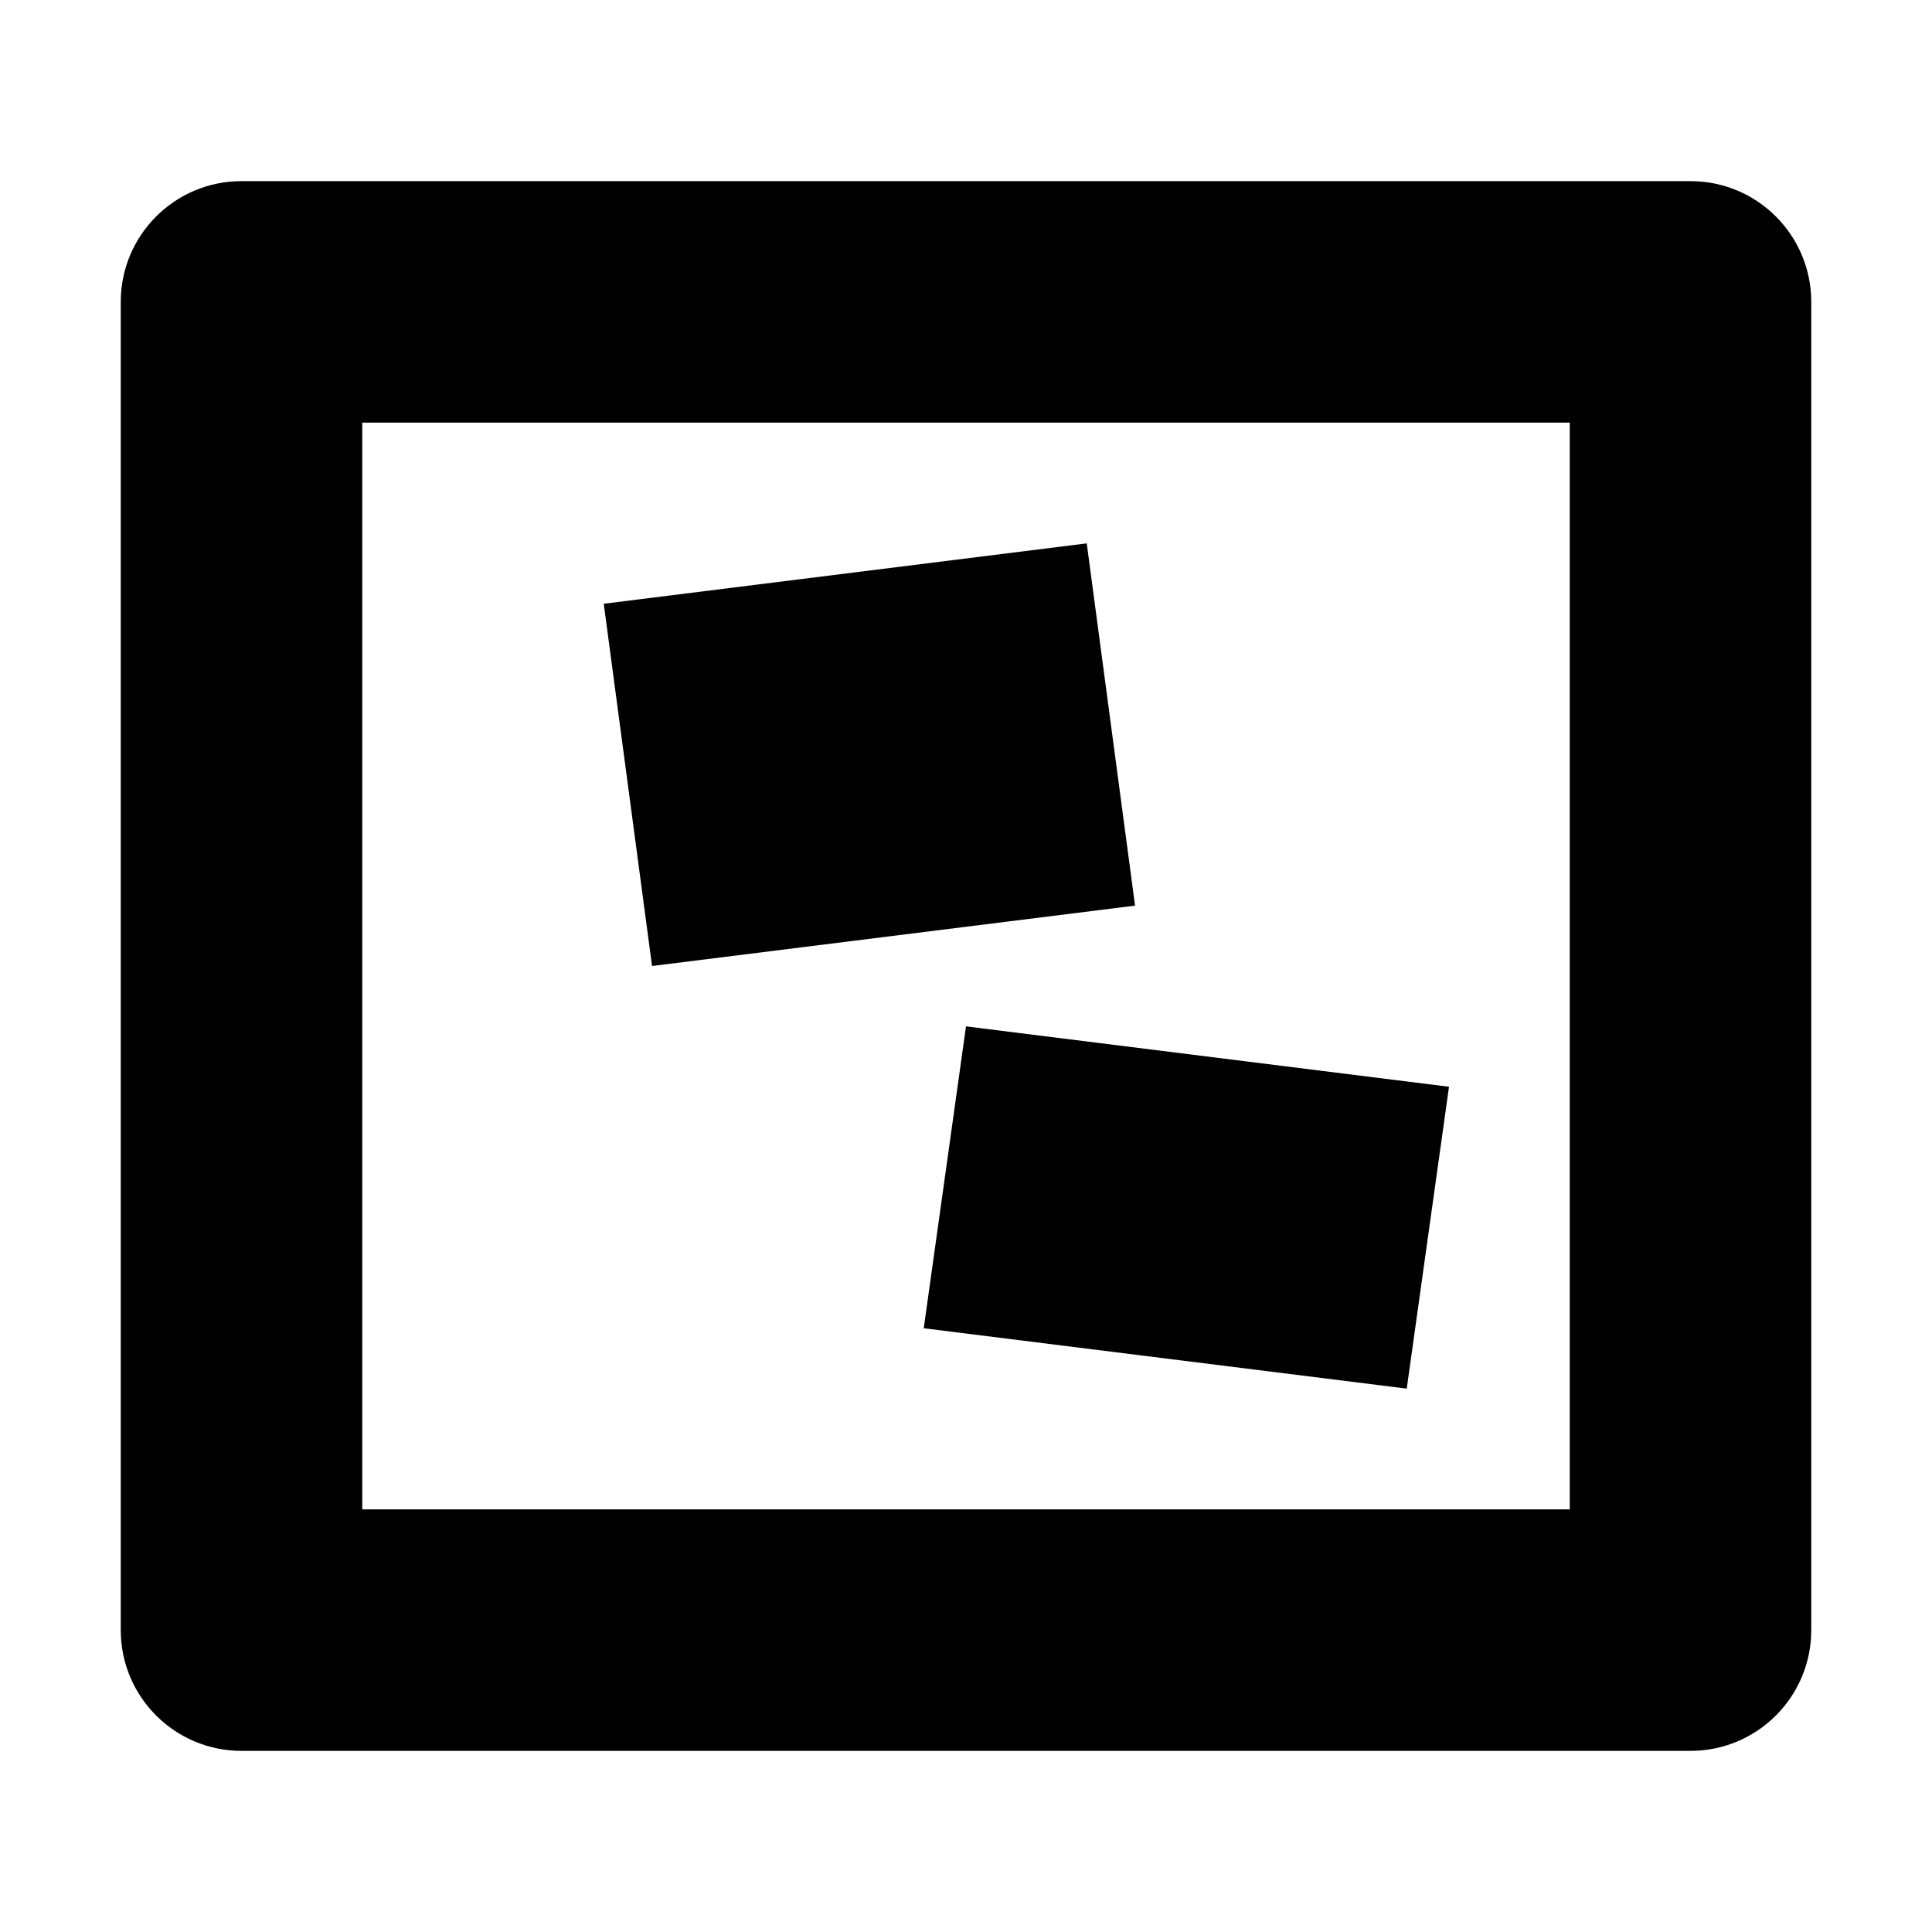
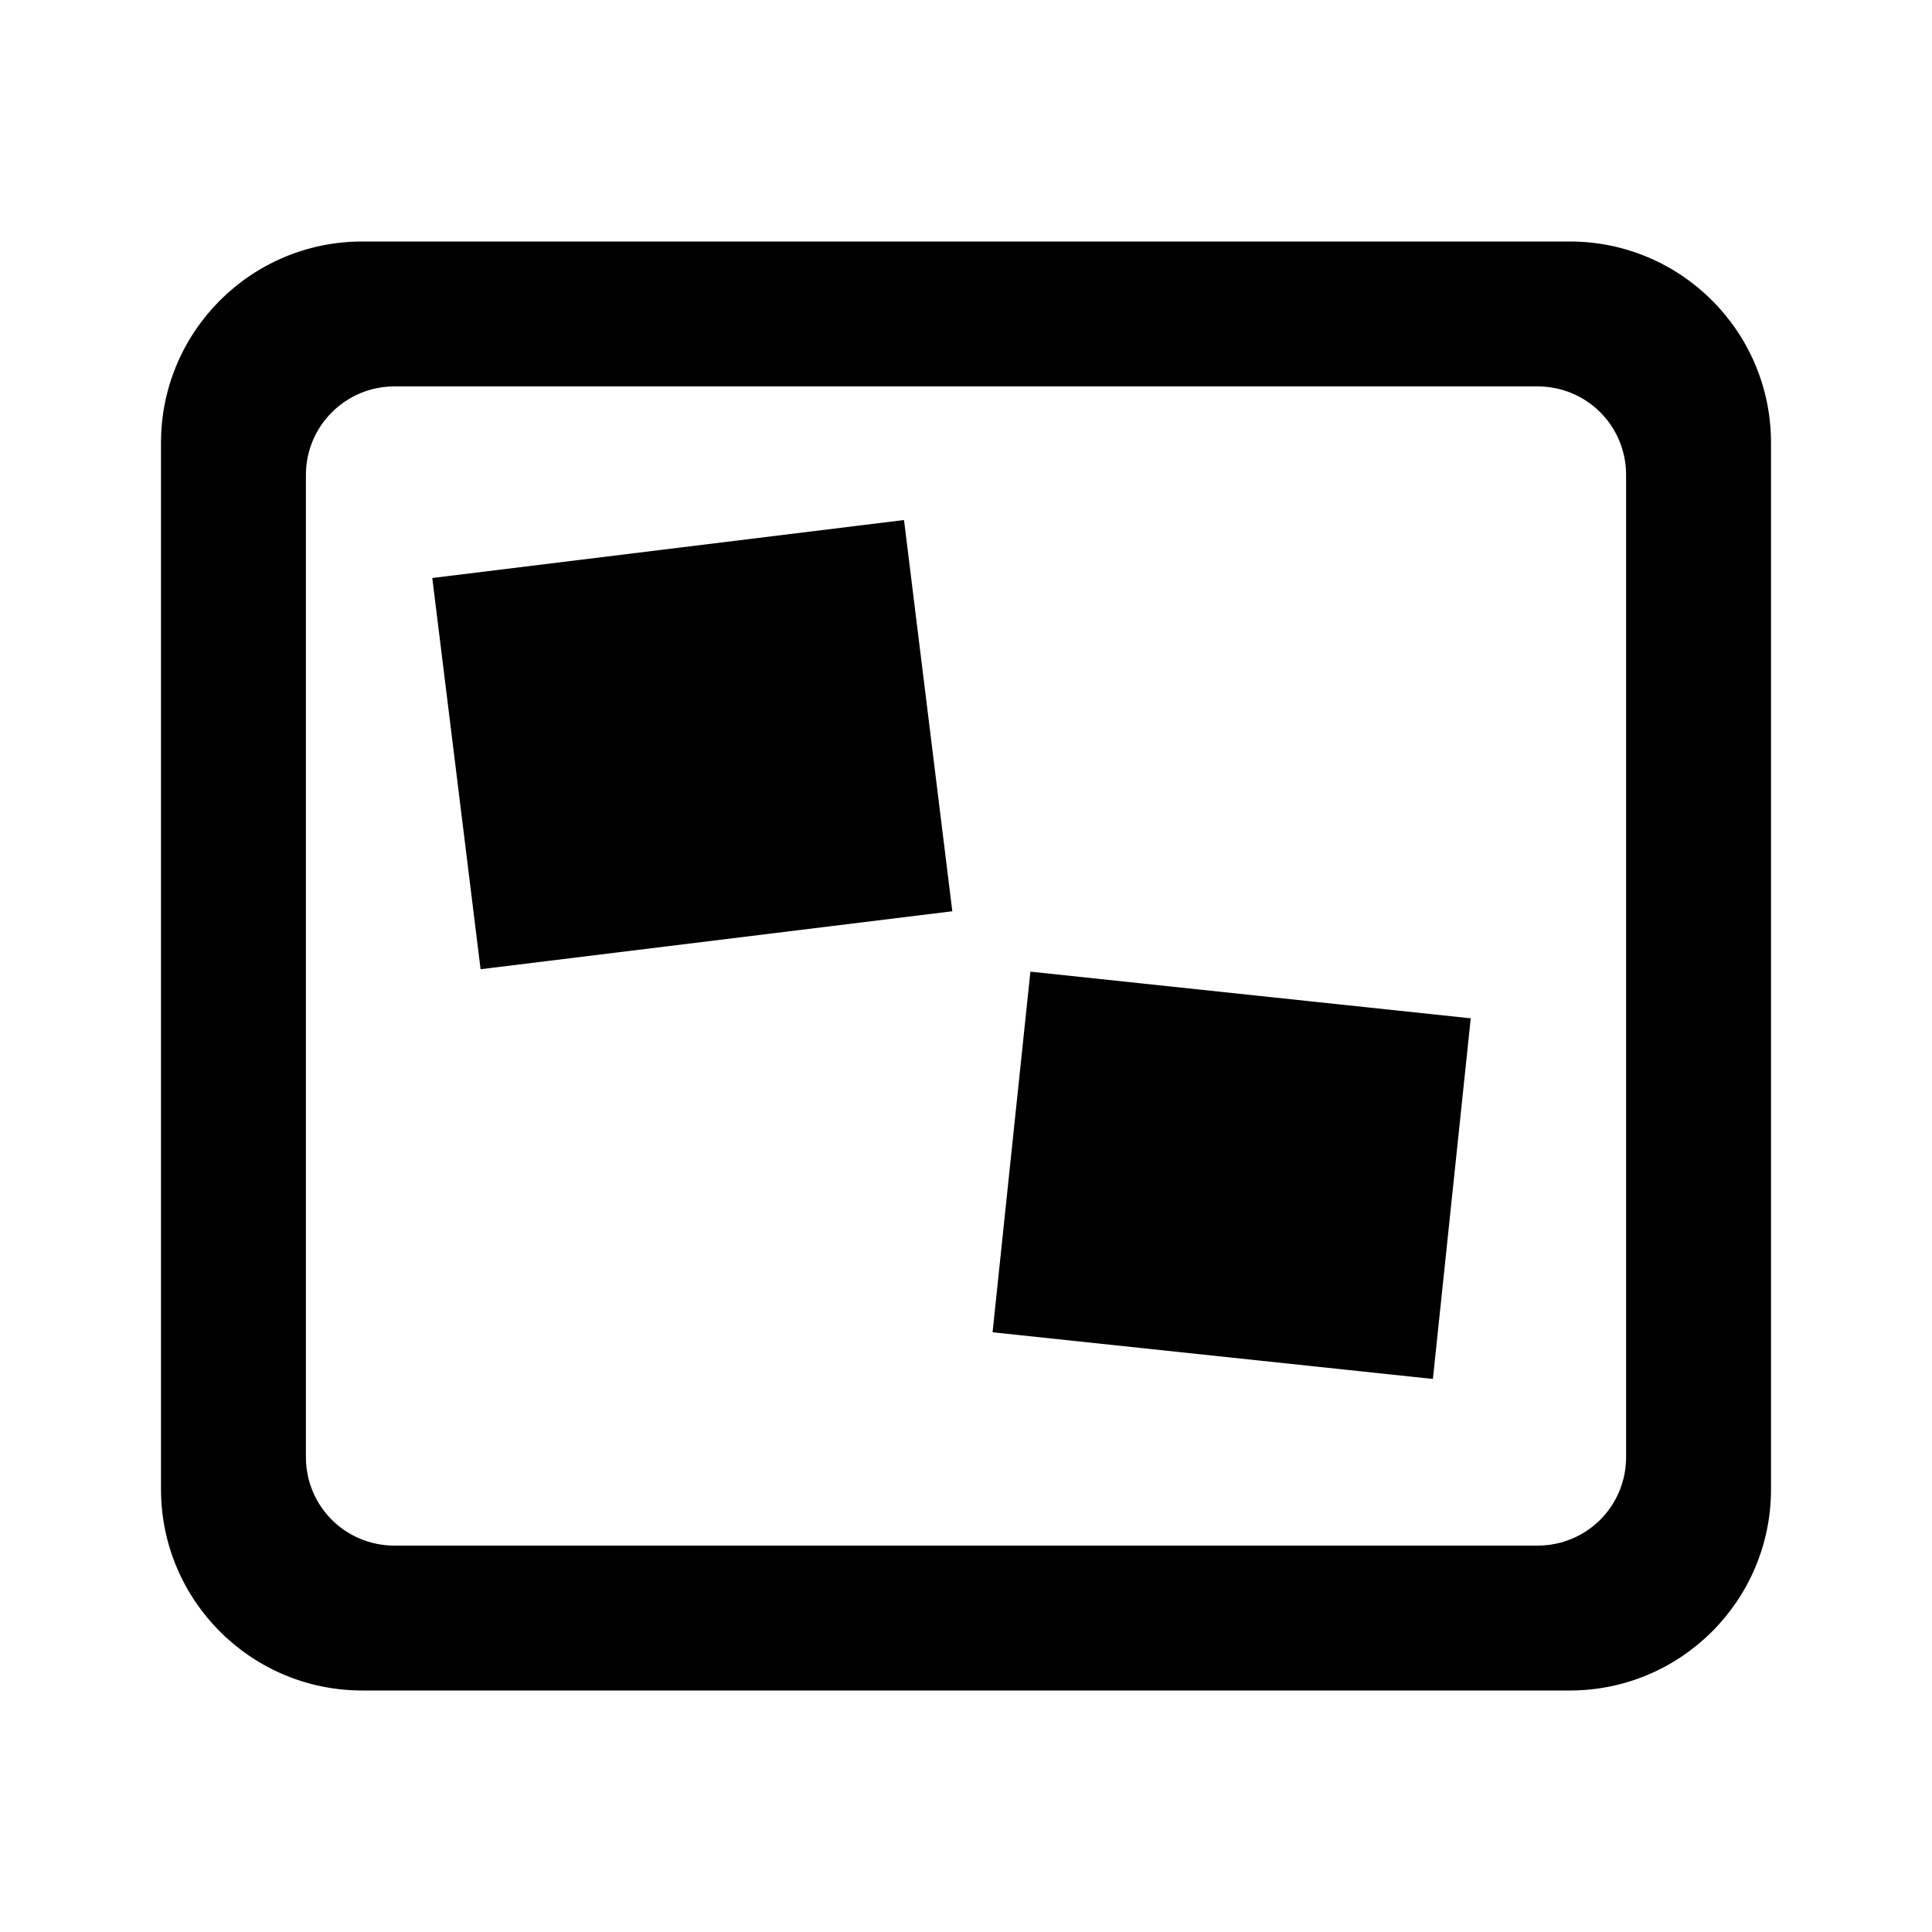
- <svg xmlns="http://www.w3.org/2000/svg" viewBox="0 0 32 32">
-   <path fill="#000" d="M4 3h24a2 2 0 0 1 2 2v22a2 2 0 0 1-2 2H4a2 2 0 0 1-2-2V5a2 2 0 0 1 2-2Zm2 4v18h20V7Zm4 3 8-1 .8 6-8 1Zm6 7 8 1-.7 5-8-1Z" />
+ <svg xmlns="http://www.w3.org/2000/svg" viewBox="0 0 24 24">
+   <path fill="#000" fill-rule="evenodd" d="M4.5 3h15A2.5 2.5 0 0 1 22 5.5v13a2.5 2.5 0 0 1-2.5 2.5h-15A2.5 2.5 0 0 1 2 18.5v-13A2.5 2.5 0 0 1 4.5 3Zm.4 1.8A1.1 1.1 0 0 0 3.8 5.9v12.2c0 .61.49 1.1 1.1 1.1h14.2c.61 0 1.1-.49 1.1-1.1V5.9c0-.61-.49-1.1-1.1-1.1Z" />
+   <path fill="#000" d="m5.37 7.18 5.86-.72.6 4.86-5.86.72z" />
+   <path fill="#000" d="m12.8 12.07 5.47.58-.47 4.48-5.47-.58z" />
</svg>
